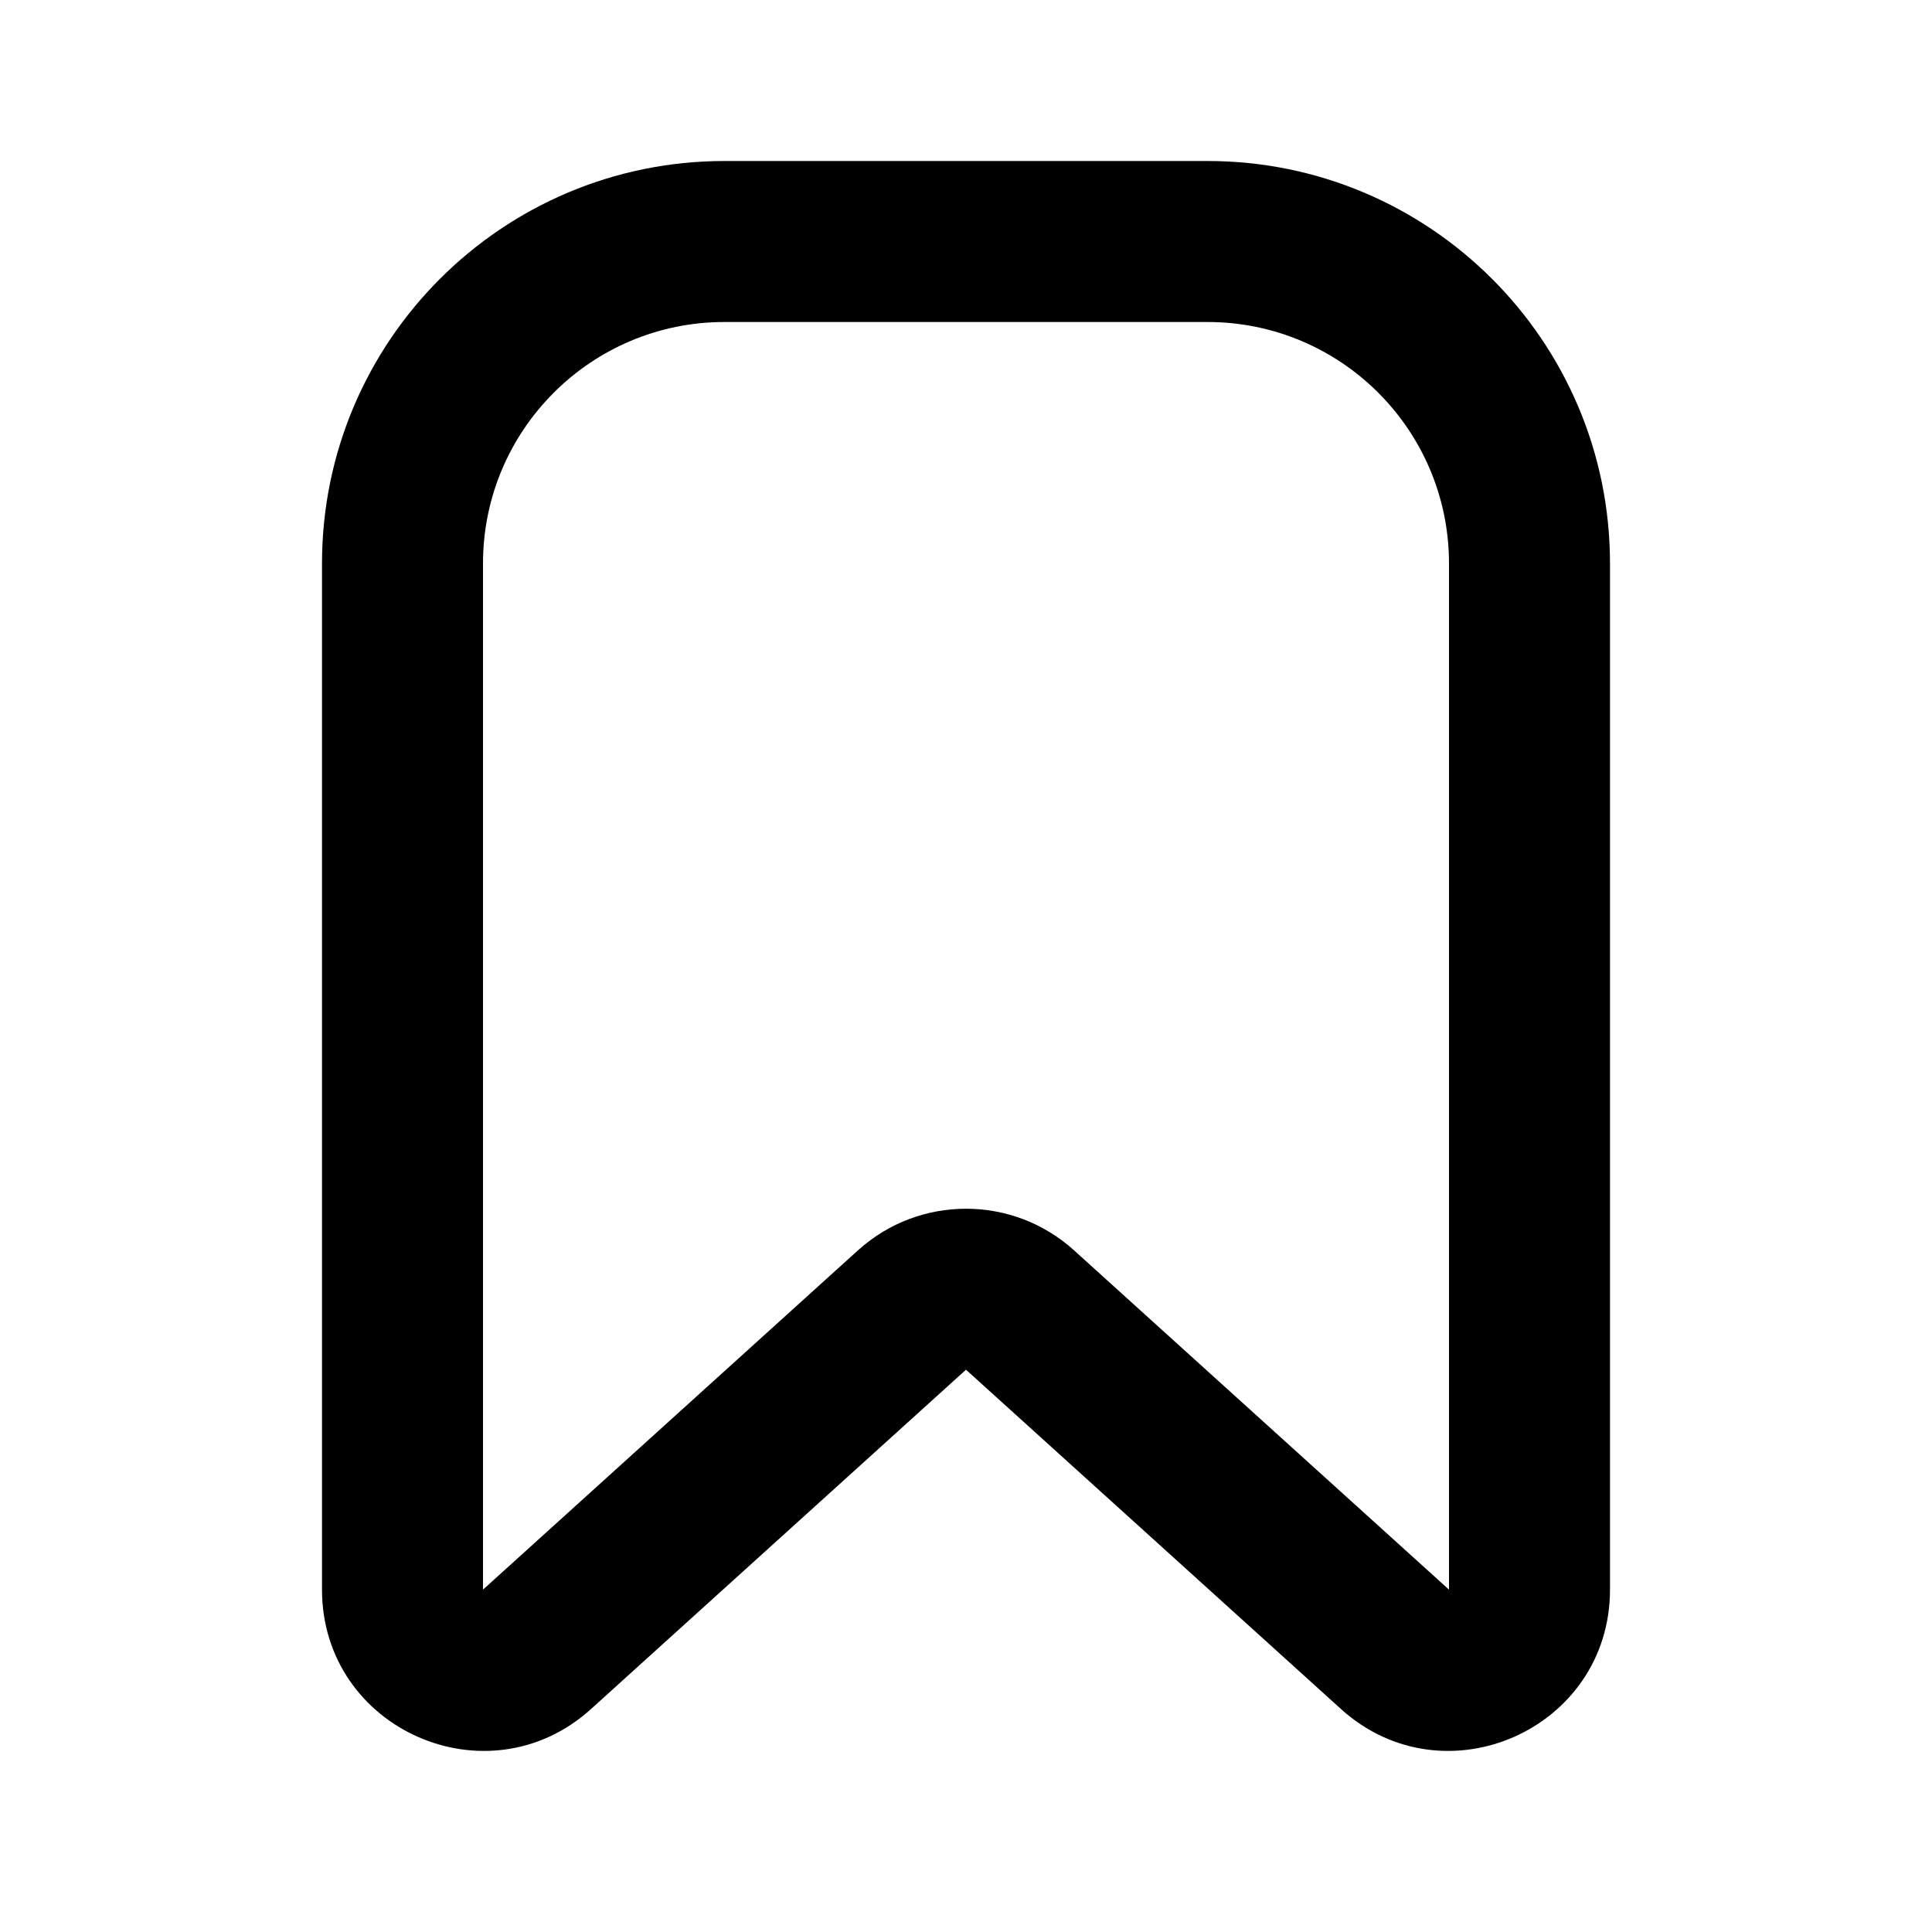
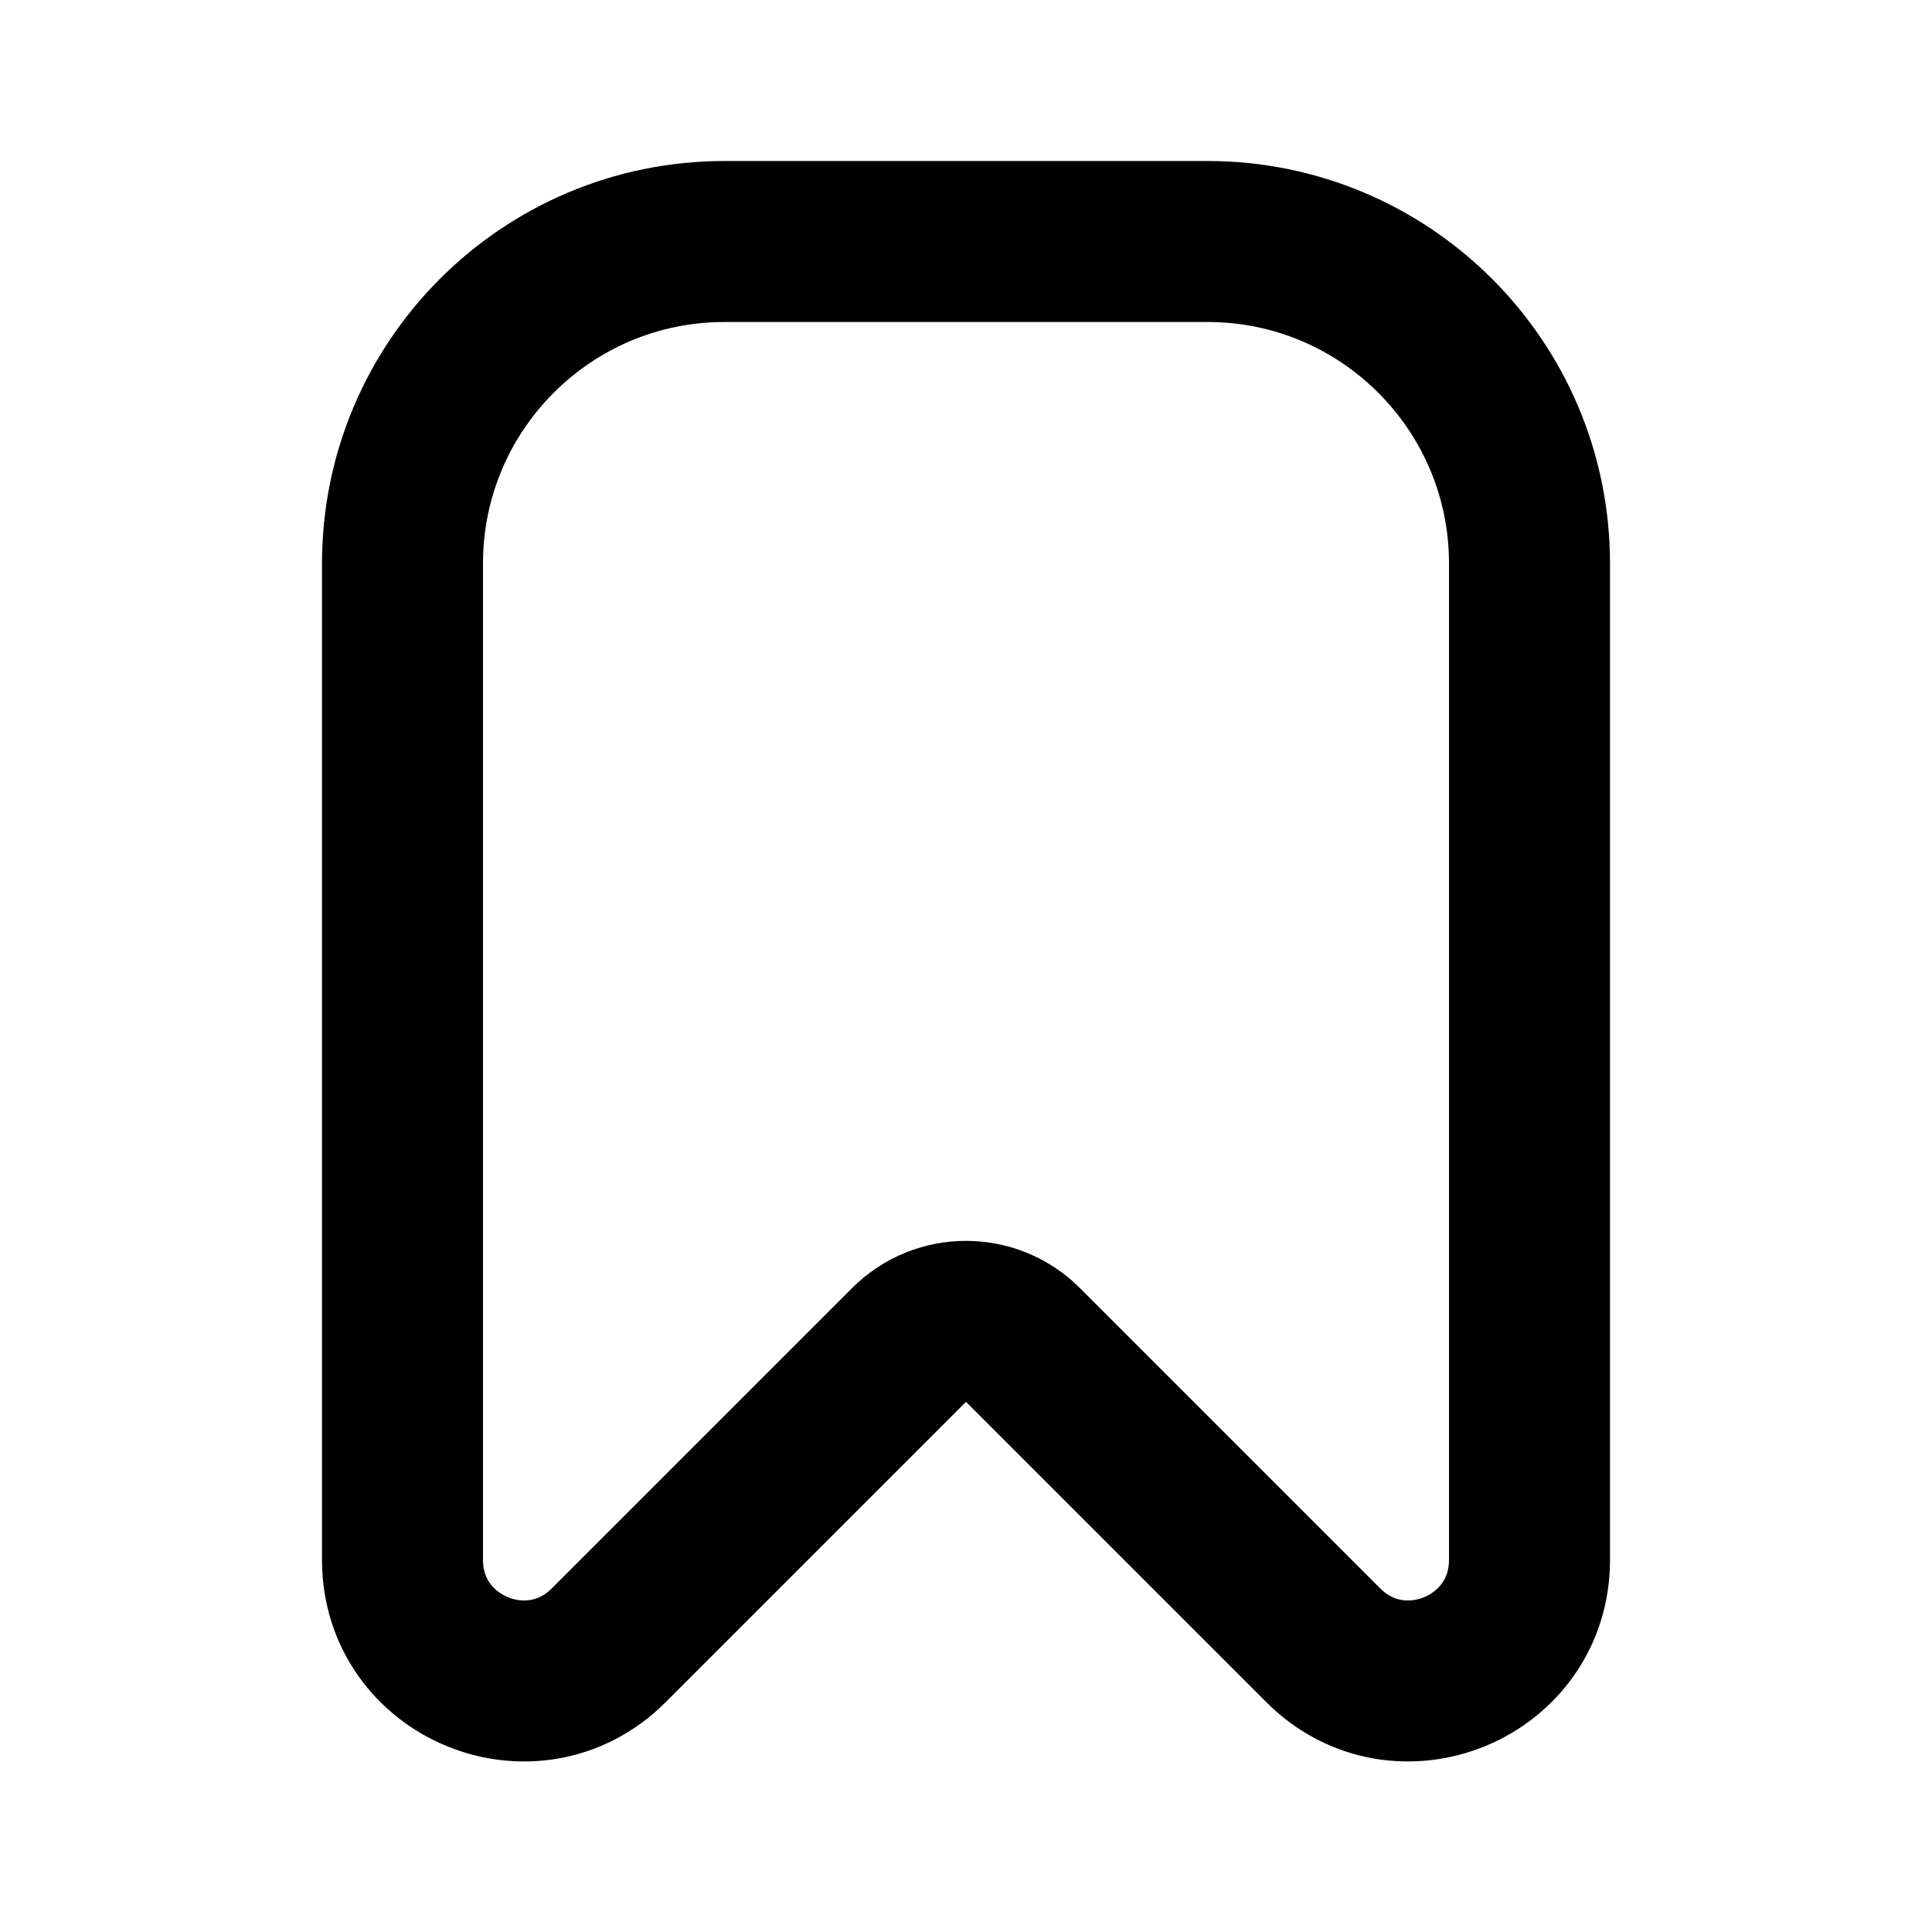
<svg xmlns="http://www.w3.org/2000/svg" width="24" height="24" viewBox="0 0 24 24" fill="none">
-   <path d="M12.671 16.274L12 17.015L12.671 16.274ZM11.329 16.274L10.658 15.532L11.329 16.274ZM6.671 20.488L7.342 21.23L6.671 20.488ZM17.329 20.488L16.658 21.23L17.329 20.488ZM9 4H15V2H9V4ZM18 7V19.747H20V7H18ZM6 19.747V7H4V19.747H6ZM18 19.747L13.342 15.532L12 17.015L16.658 21.23L18 19.747ZM10.658 15.532L6 19.747L7.342 21.23L12 17.015L10.658 15.532ZM13.342 15.532C12.58 14.843 11.42 14.843 10.658 15.532L12 17.015L12 17.015L13.342 15.532ZM4 19.747C4 21.481 6.056 22.393 7.342 21.23L6 19.747L6 19.747H4ZM18 19.747L16.658 21.23C17.944 22.393 20 21.481 20 19.747H18ZM15 4C16.657 4 18 5.343 18 7H20C20 4.239 17.761 2 15 2V4ZM9 2C6.239 2 4 4.239 4 7H6C6 5.343 7.343 4 9 4V2Z" fill="black" />
+   <path d="M15 3H9C6.791 3 5 4.791 5 7V19.379C5 20.715 6.616 21.384 7.561 20.439L11.293 16.707C11.683 16.317 12.317 16.317 12.707 16.707L16.439 20.439C17.384 21.384 19 20.715 19 19.379V7C19 4.791 17.209 3 15 3Z" stroke="black" stroke-width="2" />
</svg>
